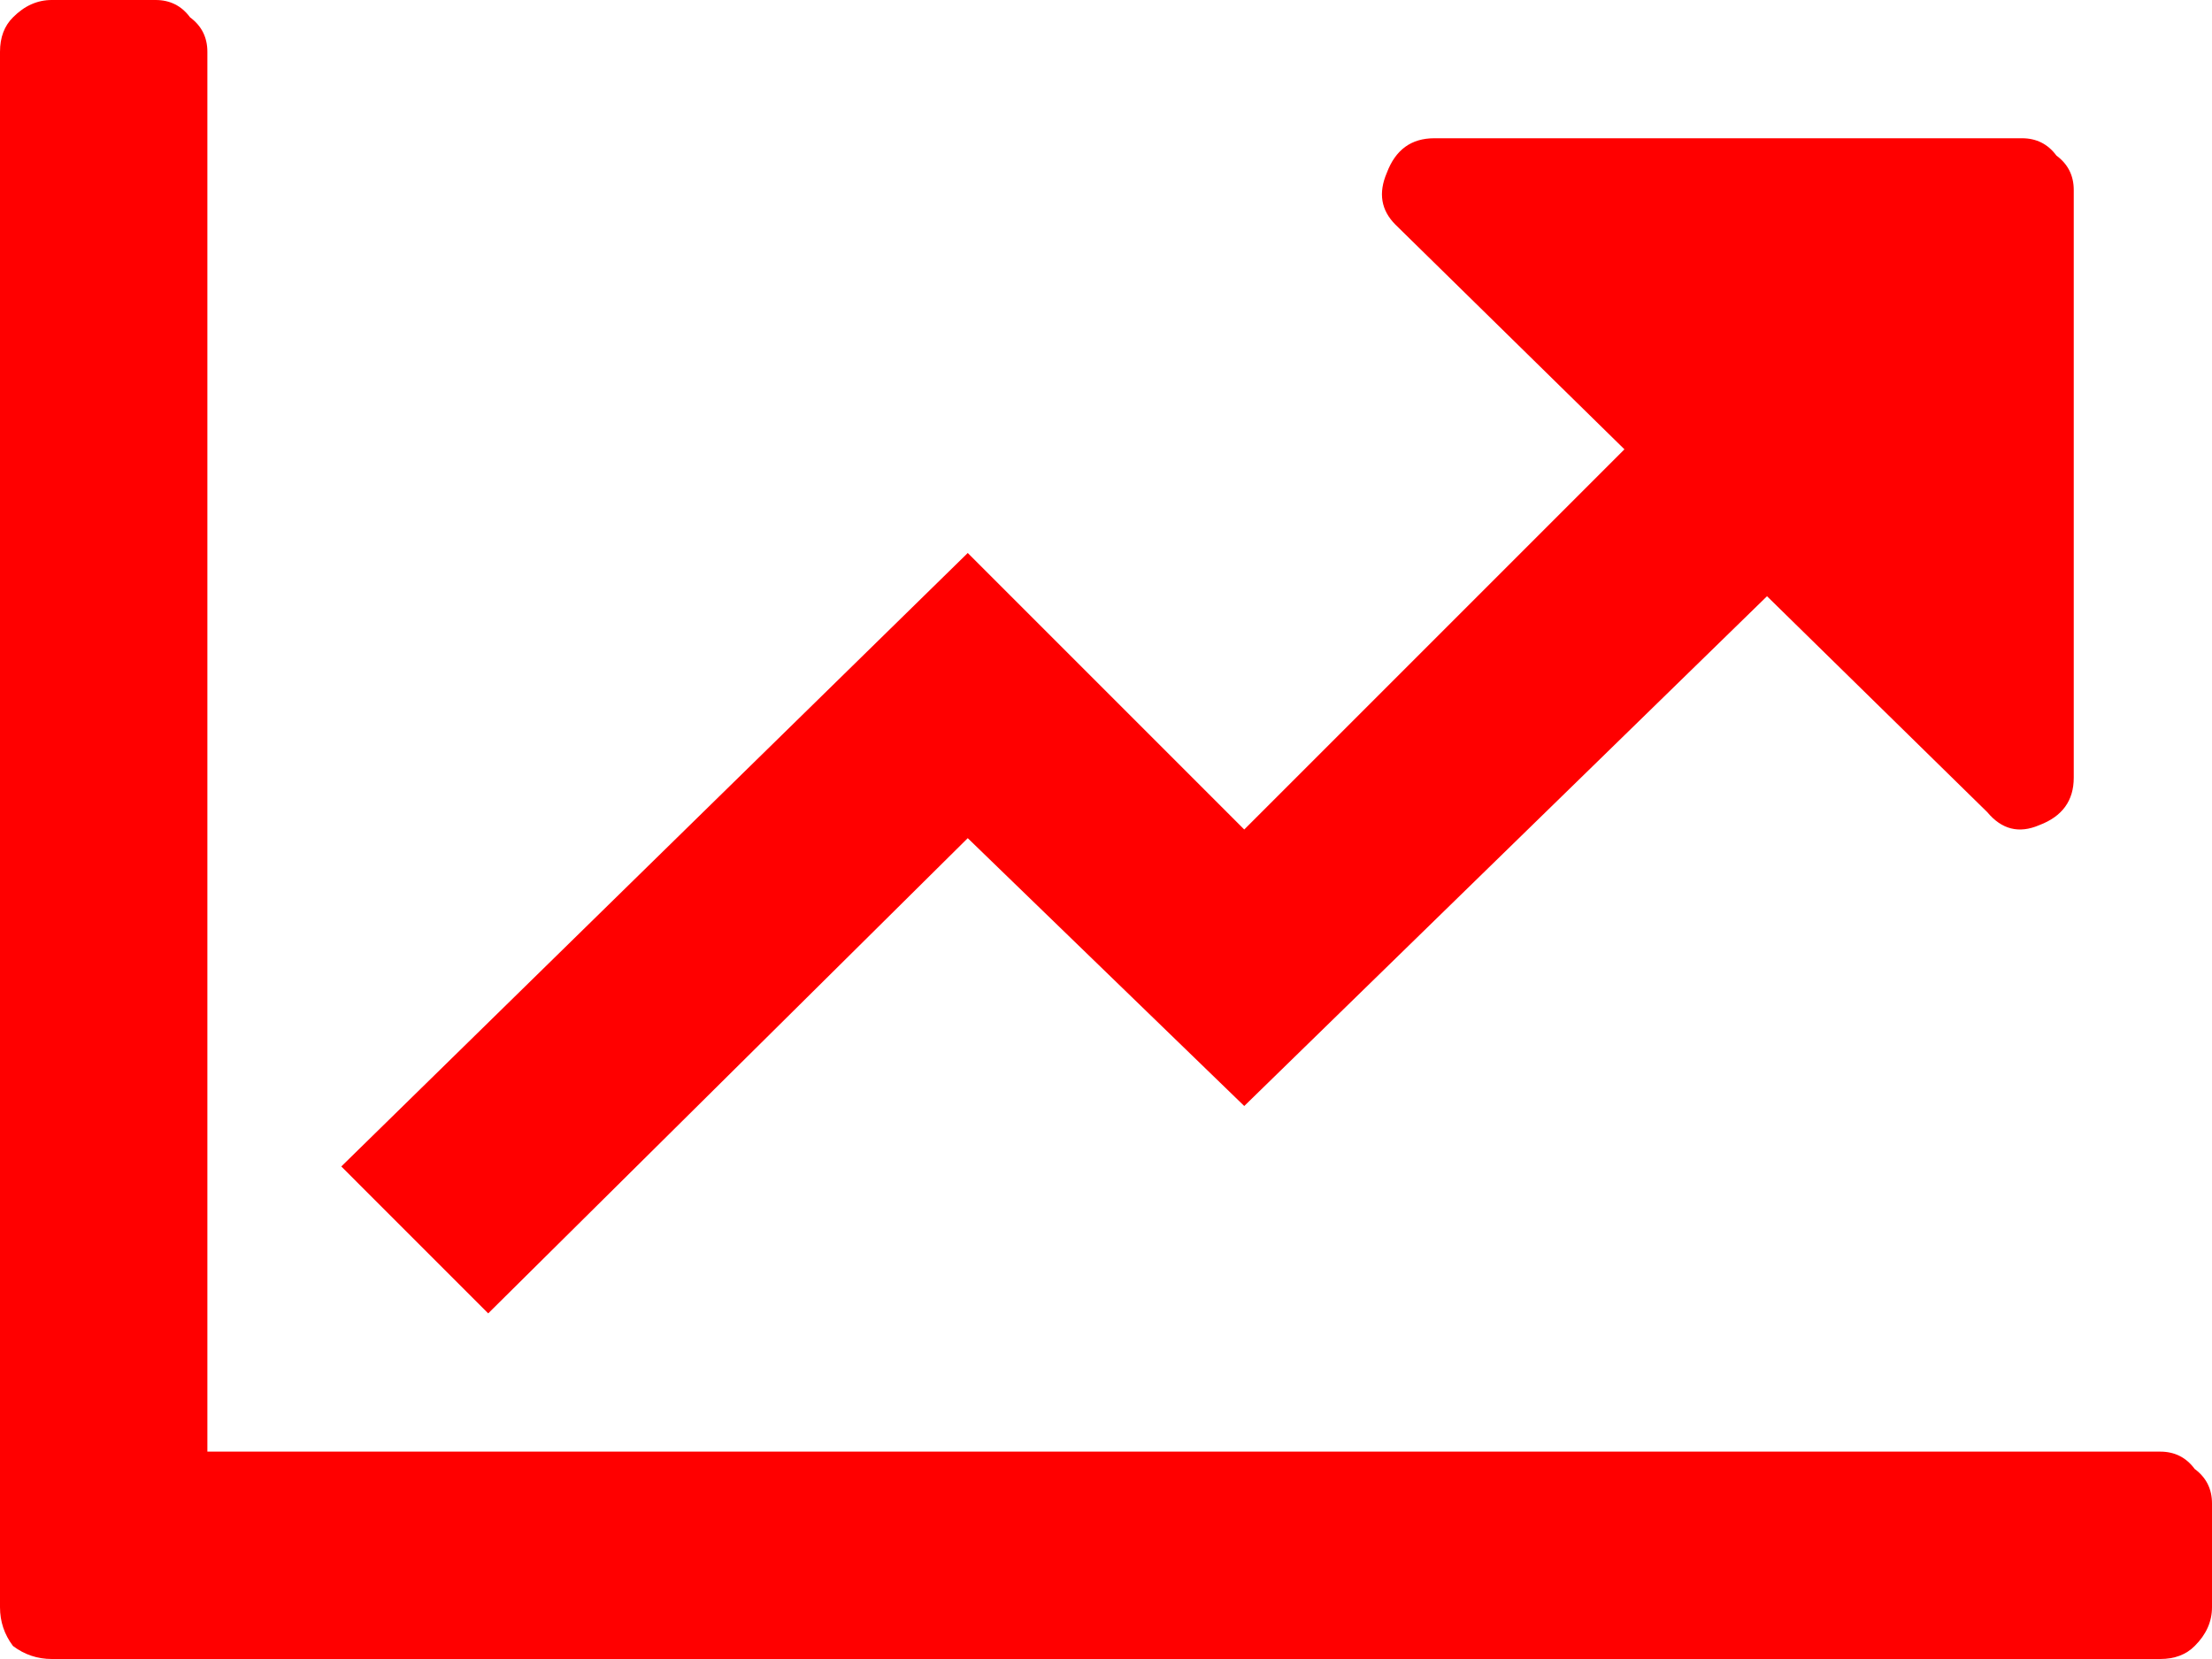
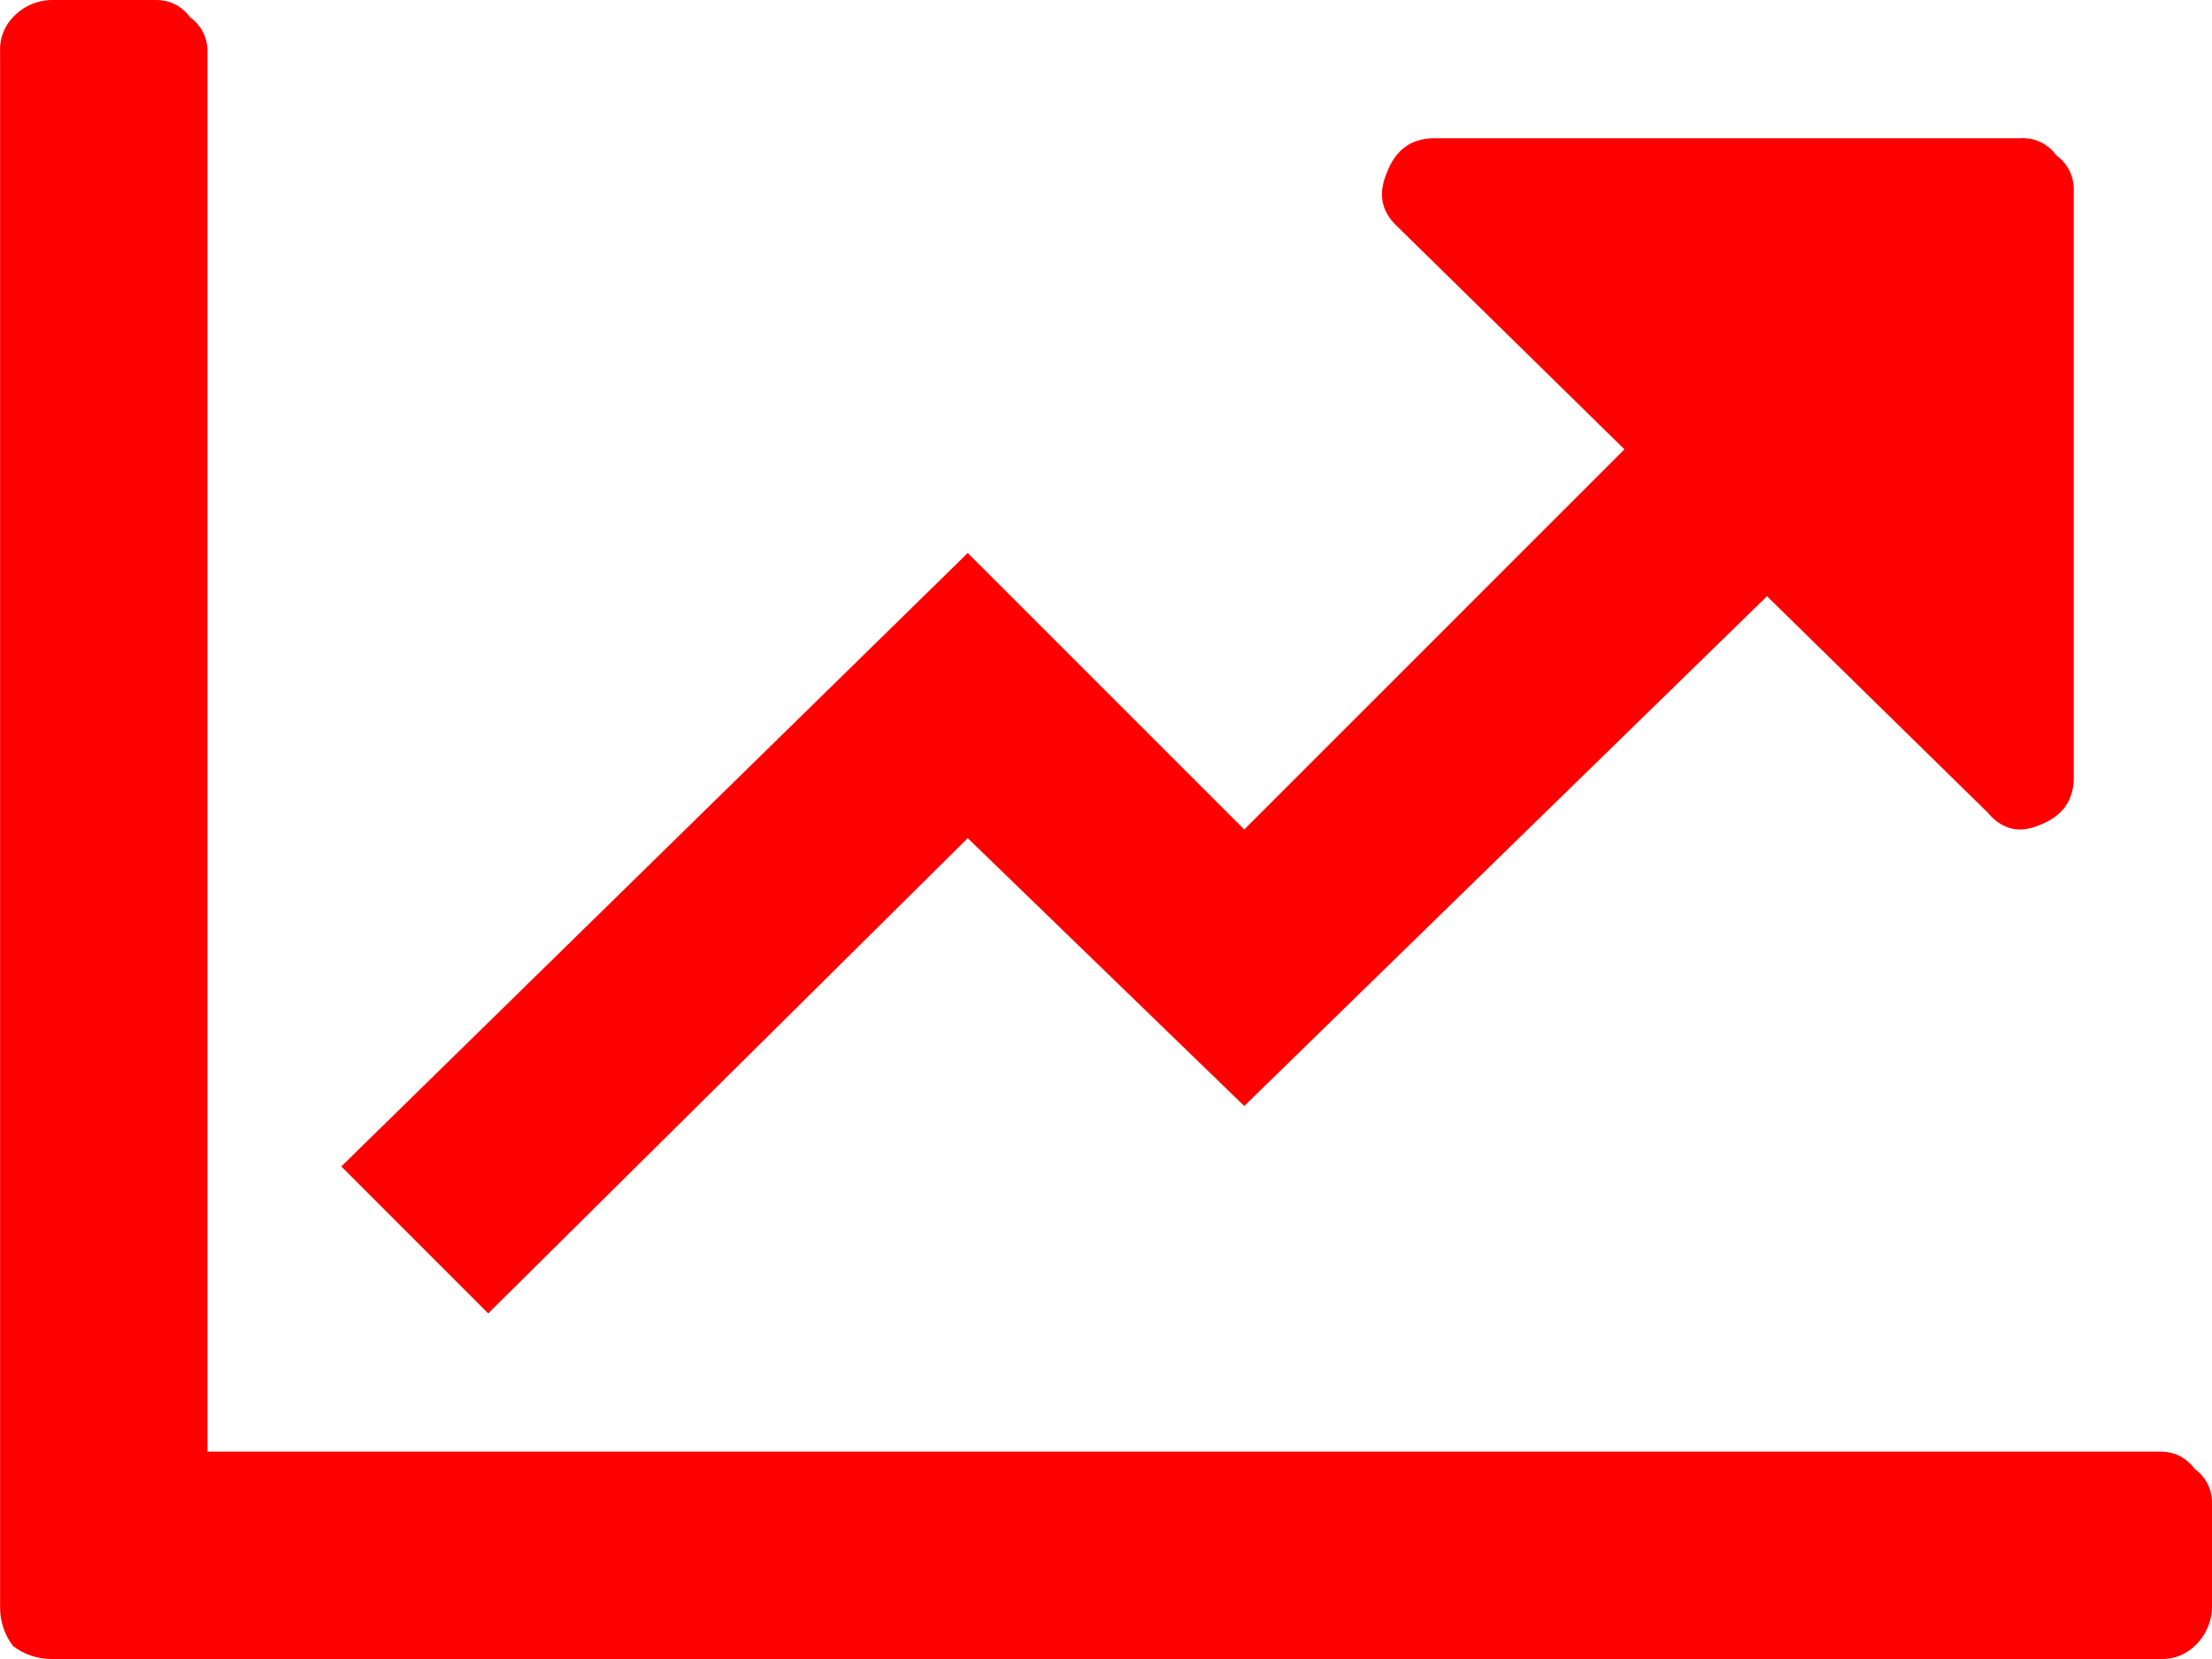
<svg xmlns="http://www.w3.org/2000/svg" width="24" height="18" viewBox="0 0 24 18" fill="none">
-   <path d="M23.438 15.75C23.594 15.75 23.719 15.812 23.812 15.938C23.938 16.031 24 16.156 24 16.312V17.438C24 17.594 23.938 17.734 23.812 17.859C23.719 17.953 23.594 18 23.438 18H0.562C0.406 18 0.266 17.953 0.141 17.859C0.047 17.734 0 17.594 0 17.438V0.562C0 0.406 0.047 0.281 0.141 0.188C0.266 0.062 0.406 0 0.562 0H1.688C1.844 0 1.969 0.062 2.062 0.188C2.188 0.281 2.25 0.406 2.25 0.562V15.75H23.438ZM21.938 1.5H15.562C15.312 1.5 15.141 1.625 15.047 1.875C14.953 2.094 14.984 2.281 15.141 2.438L17.625 4.875L13.5 9L10.5 6L3.703 12.656L5.297 14.25L10.5 9.094L13.5 12L19.172 6.469L21.562 8.812C21.719 9 21.906 9.047 22.125 8.953C22.375 8.859 22.5 8.688 22.5 8.438V2.062C22.5 1.906 22.438 1.781 22.312 1.688C22.219 1.562 22.094 1.5 21.938 1.5Z" fill="#FF0000" />
+   <path d="M23.438 15.75c.156 0 .28.063.375.188a.445.445 0 01.187.374v1.125a.583.583 0 01-.188.422.507.507 0 01-.375.141H.563a.686.686 0 01-.421-.14.686.686 0 01-.141-.422V.563A.5.5 0 01.14.188.583.583 0 01.563 0h1.125c.157 0 .282.063.375.188a.445.445 0 01.188.374V15.75h21.188zm-1.5-14.25h-6.375c-.25 0-.422.125-.516.375-.094.219-.063.406.094.563l2.484 2.437L13.5 9l-3-3-6.797 6.656 1.594 1.594L10.5 9.094l3 2.906 5.672-5.531 2.39 2.343c.157.188.344.235.563.141.25-.094.375-.265.375-.515V2.061a.445.445 0 00-.188-.374.445.445 0 00-.375-.188z" fill="red" />
</svg>
